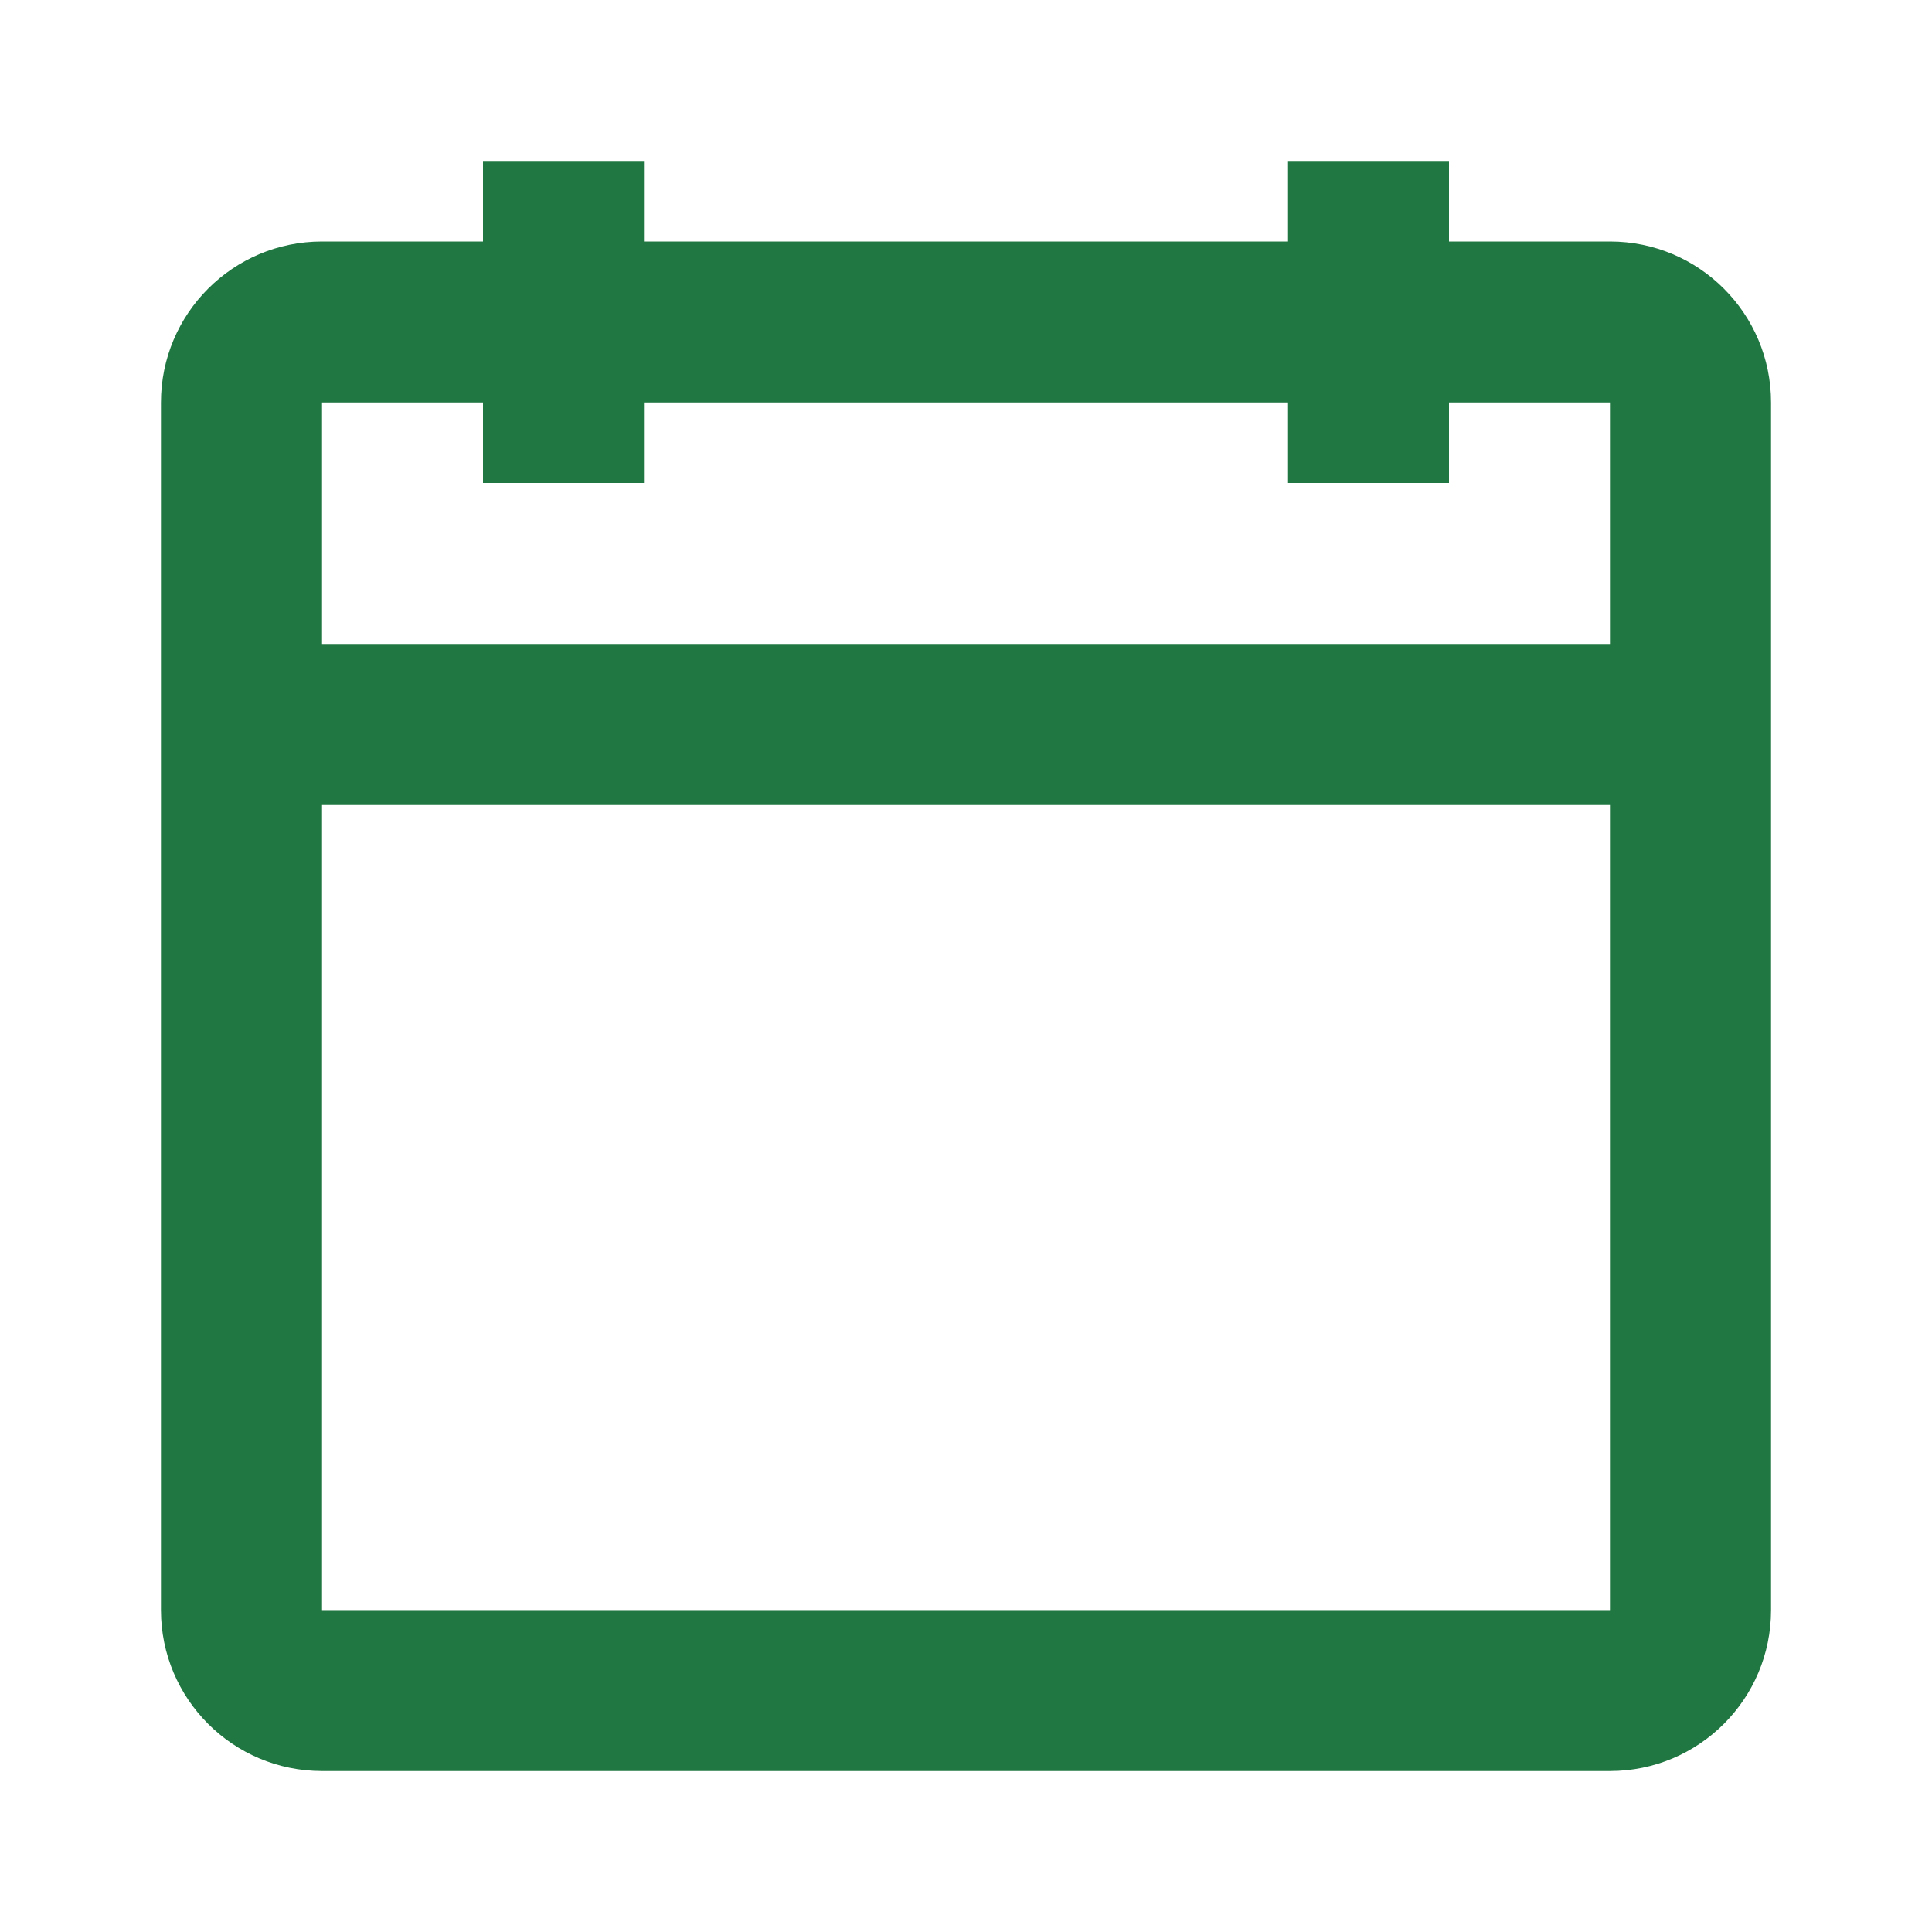
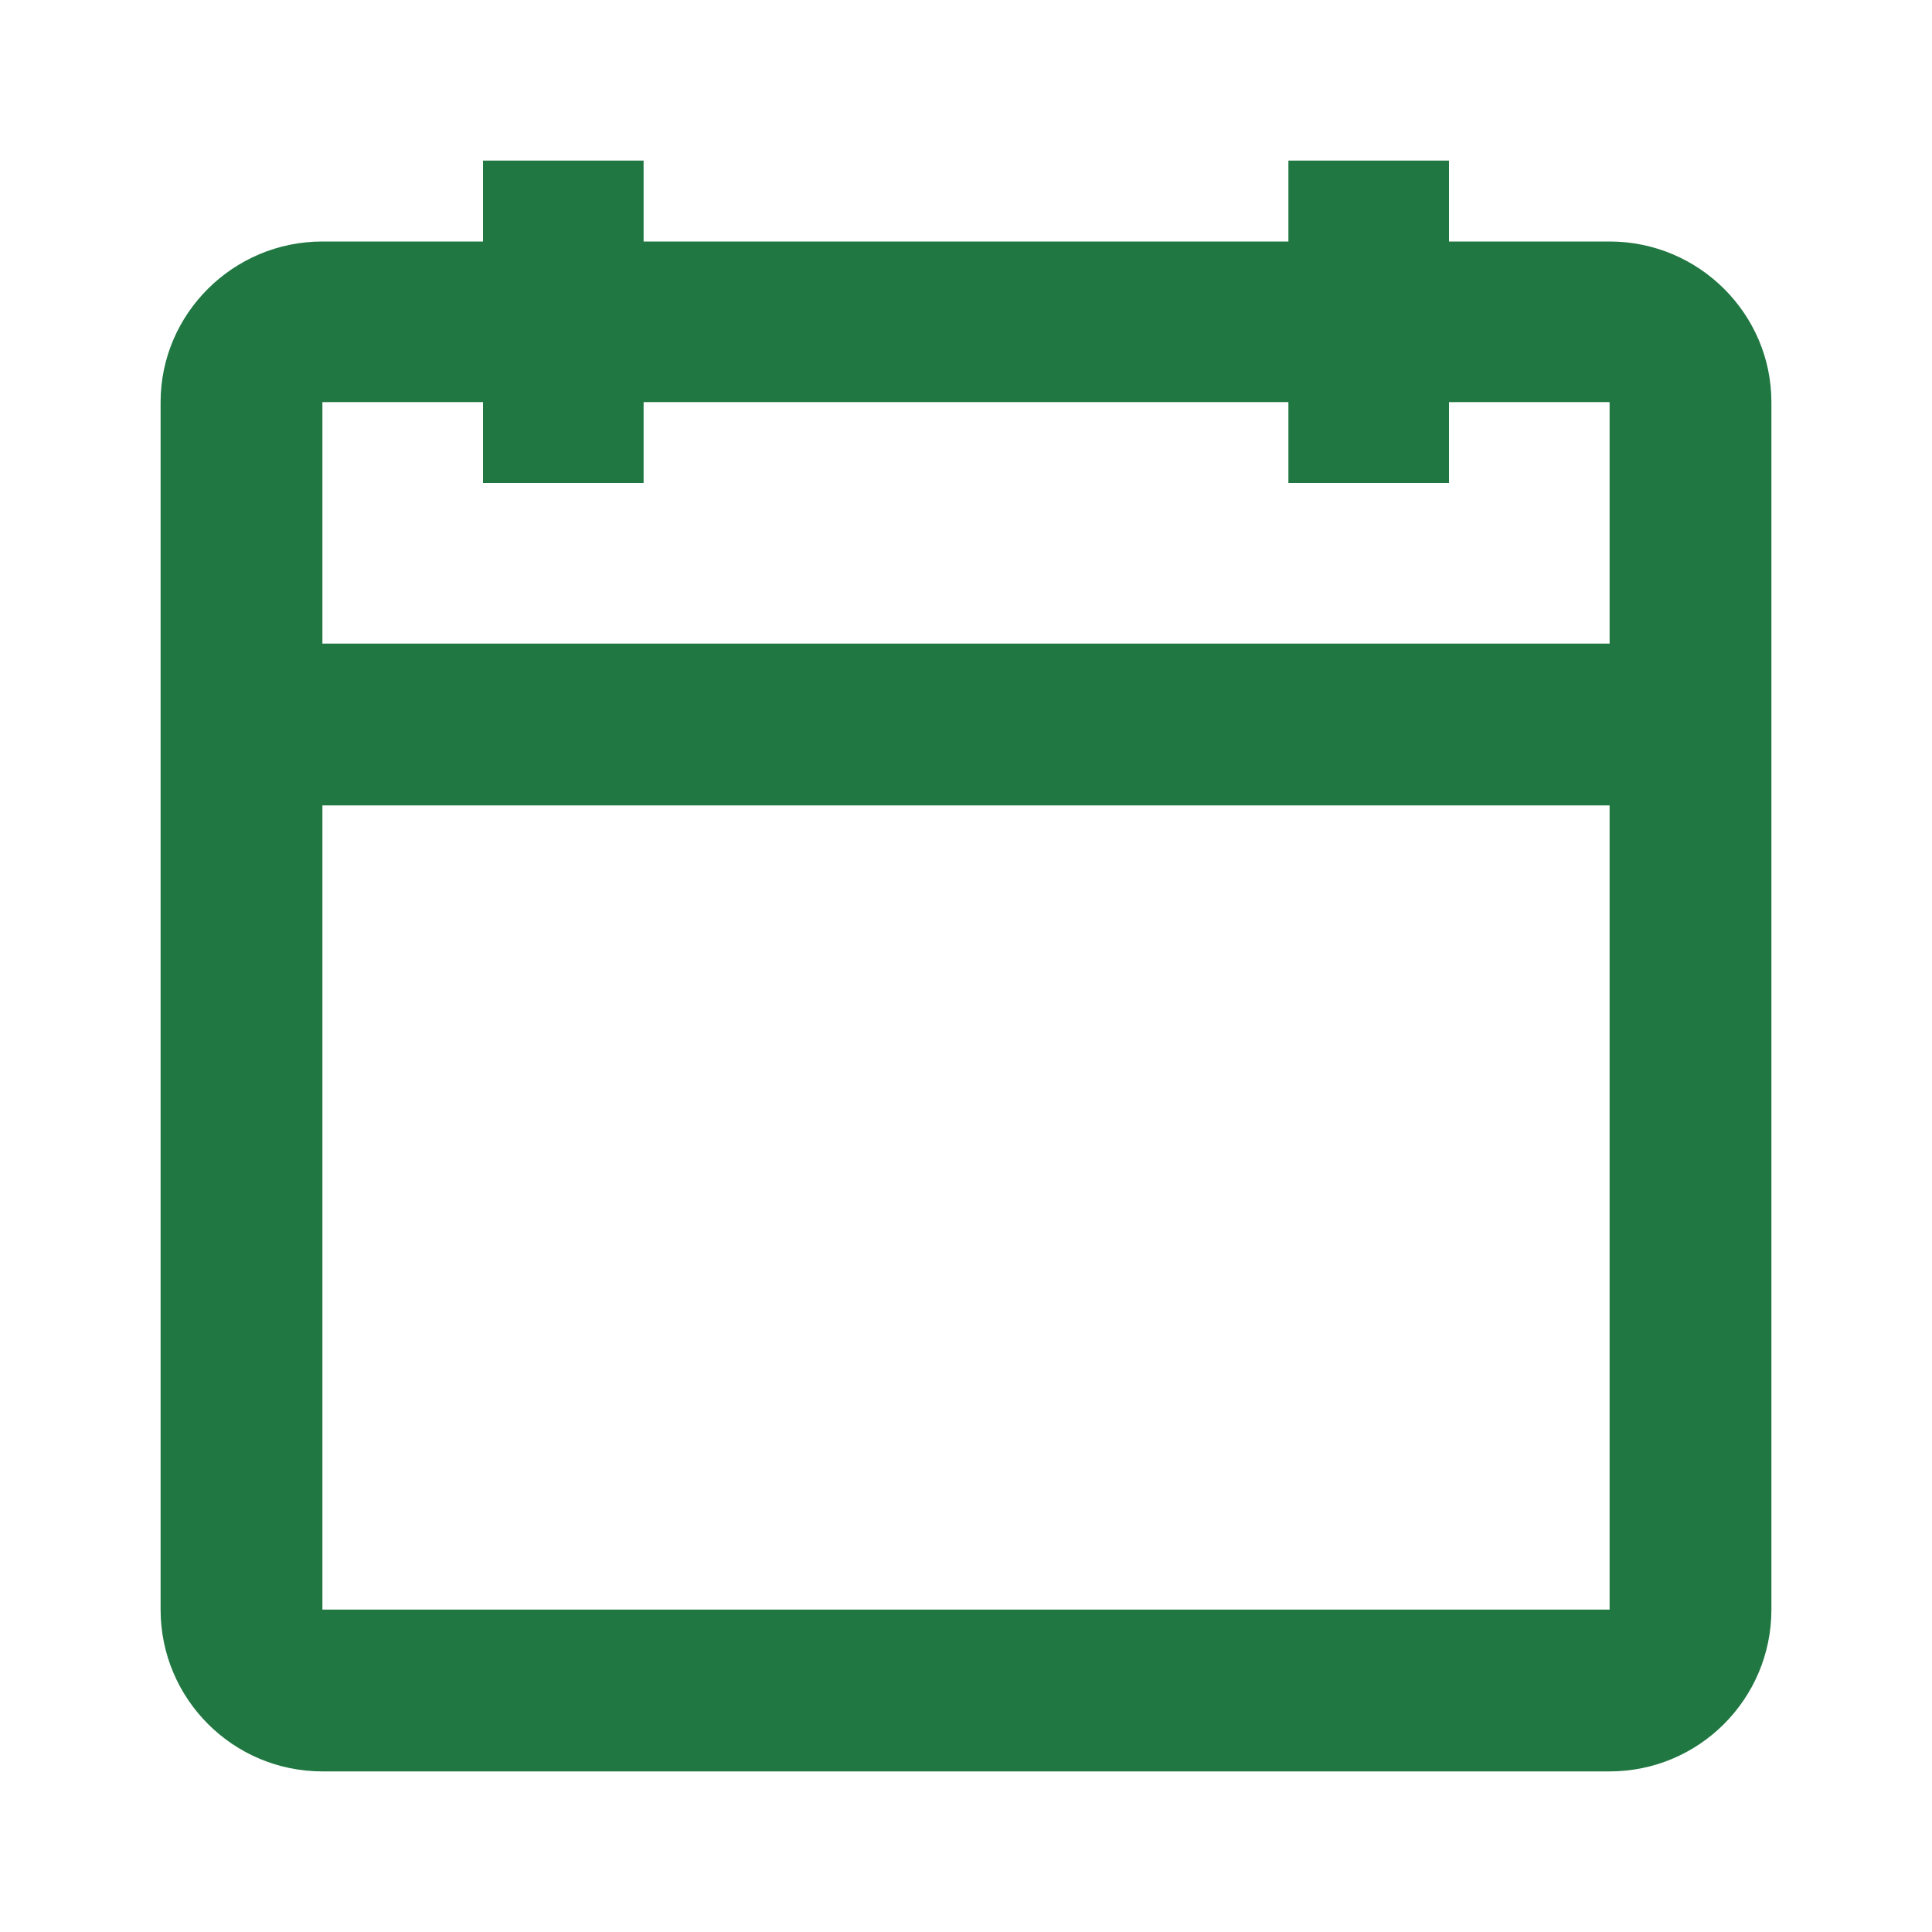
<svg xmlns="http://www.w3.org/2000/svg" width="16" height="16" viewBox="0 0 16 16" fill="none">
-   <path fill-rule="evenodd" clip-rule="evenodd" d="M4 4H5.333V3.333H10.667V4H12V3.333H13.333V5.333H2.667V3.333H4V4ZM2.667 6.667V13.334H13.333V6.667H2.667ZM5.333 2H10.667V1.333H12V2H13.333C14.07 2 14.667 2.597 14.667 3.333V13.334C14.667 14.07 14.07 14.667 13.333 14.667H2.667C1.93 14.667 1.333 14.07 1.333 13.334V3.333C1.333 2.597 1.93 2 2.667 2H4V1.333H5.333V2Z" fill="#207742" />
+   <path fill-rule="evenodd" clip-rule="evenodd" d="M4 4h1.33v-.67h5.34V4H12v-.67h1.33v2H2.67v-2H4V4ZM2.67 6.67v6.66h10.66V6.67H2.67ZM5.33 2h5.34v-.67H12V2h1.33c.74 0 1.34.6 1.34 1.33v10c0 .74-.6 1.34-1.34 1.34H2.67c-.74 0-1.34-.6-1.34-1.34v-10c0-.73.6-1.33 1.34-1.33H4v-.67h1.33V2Z" fill="#207742" />
</svg>
